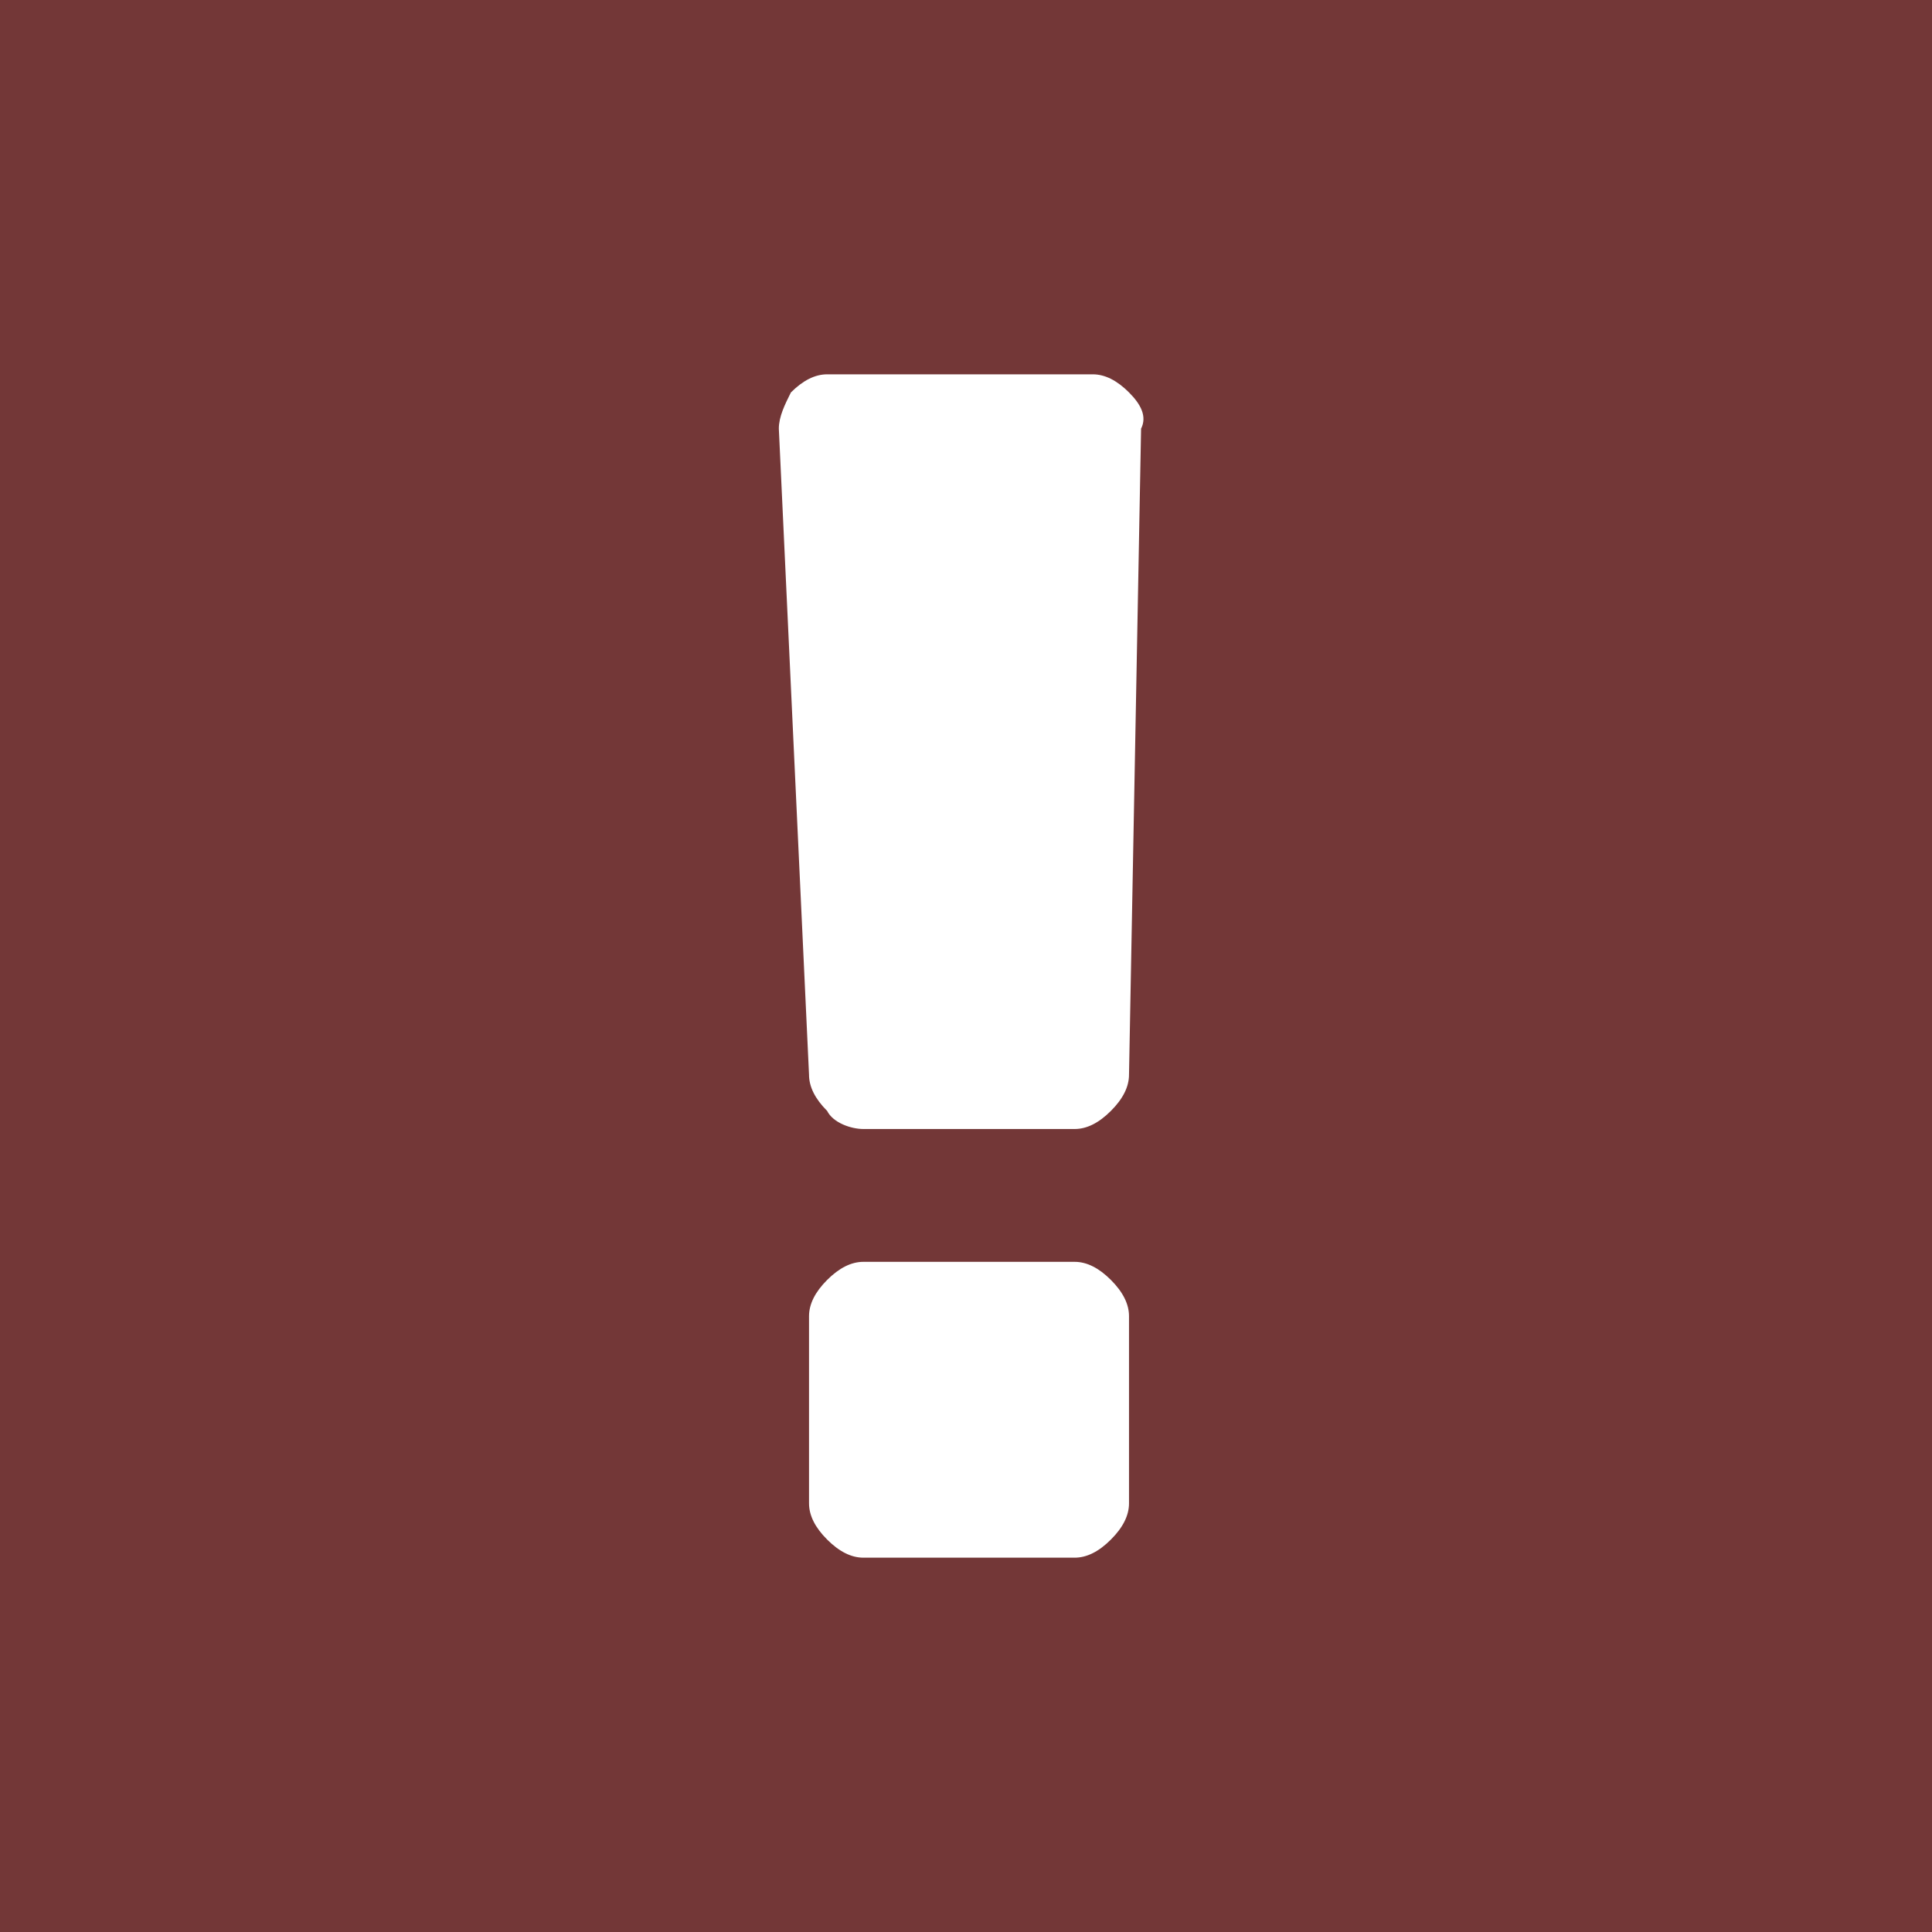
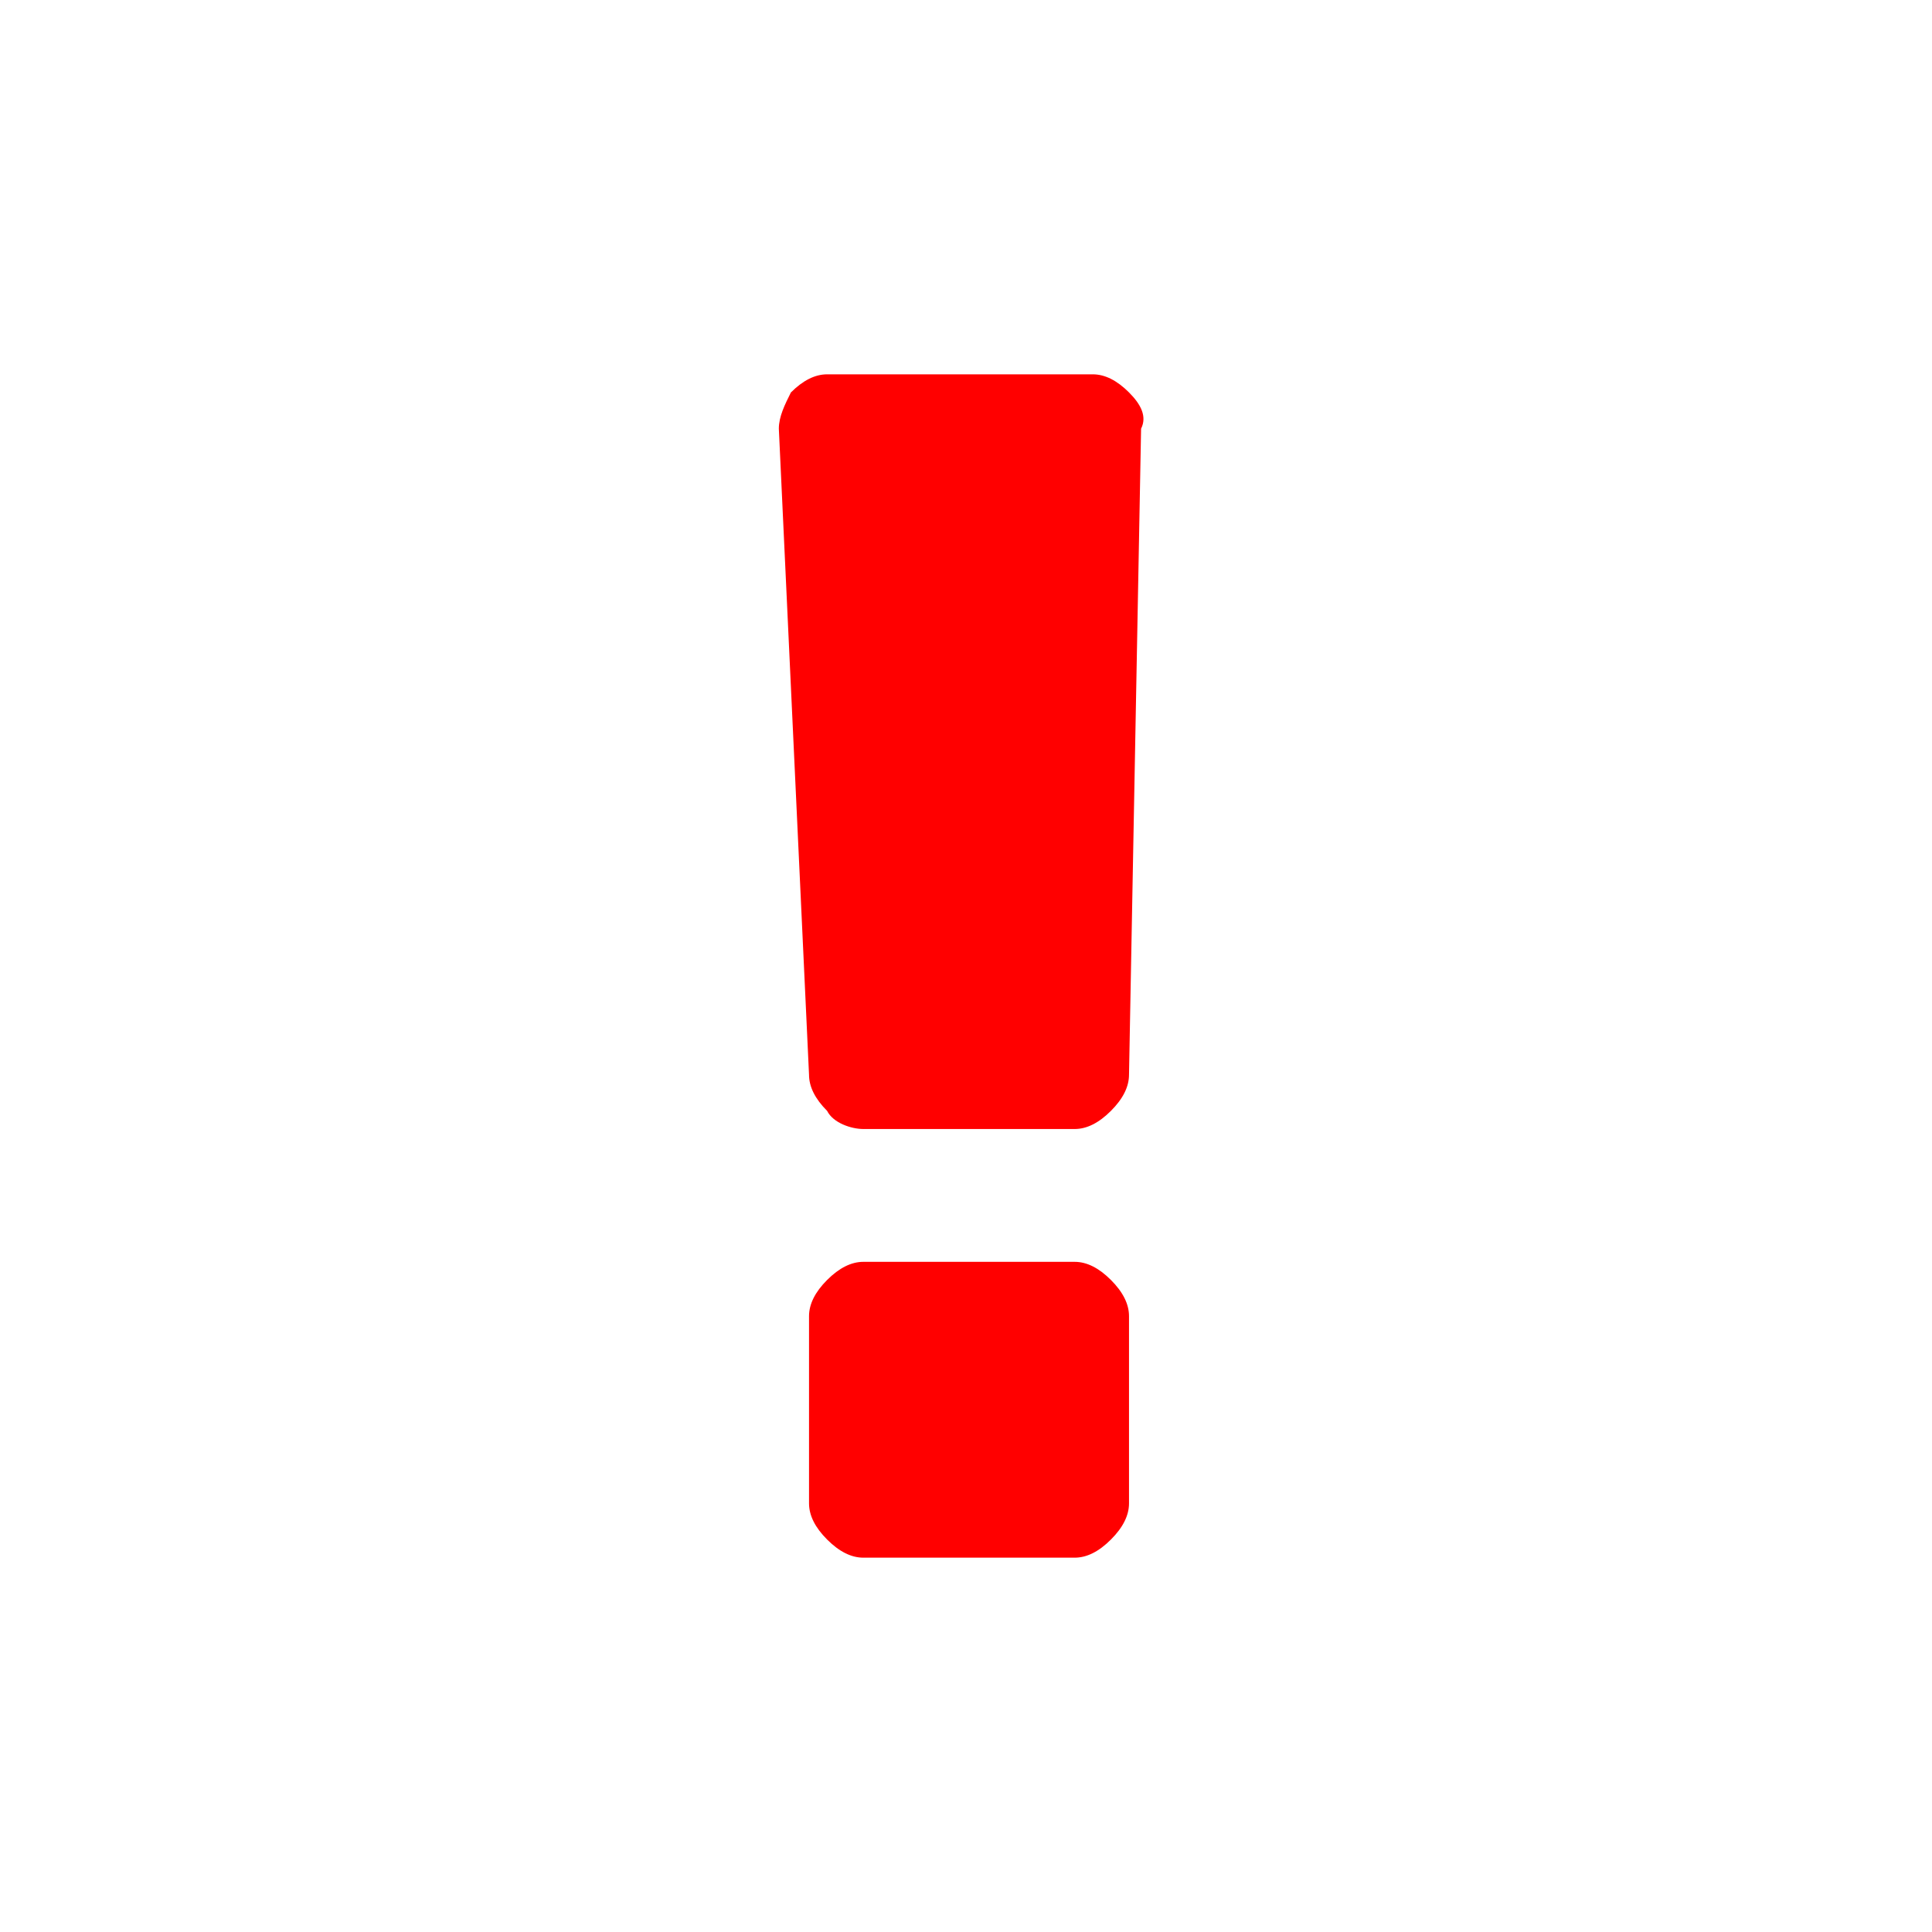
<svg xmlns="http://www.w3.org/2000/svg" viewBox="0 0 32 32">
-   <path fill="#733737" d="M0 0v32h32V0H0zm18.7 24.9c0 .2-.1.4-.3.6-.2.2-.4.3-.6.3h-3.5c-.2 0-.4-.1-.6-.3-.2-.2-.3-.4-.3-.6v-3.1c0-.2.1-.4.3-.6.2-.2.4-.3.6-.3h3.5c.2 0 .4.1.6.3.2.2.3.4.3.6v3.1zm0-7.1c0 .2-.1.4-.3.6-.2.2-.4.3-.6.3h-3.5c-.2 0-.5-.1-.6-.3-.2-.2-.3-.4-.3-.6l-.5-10.7c0-.2.1-.4.2-.6.2-.2.4-.3.6-.3h4.4c.2 0 .4.1.6.3.2.2.3.4.2.6l-.2 10.7z" />
+   <path fill="red" d="M18.7 24.9c0 .2-.1.4-.3.6-.2.2-.4.3-.6.3h-3.5c-.2 0-.4-.1-.6-.3-.2-.2-.3-.4-.3-.6v-3.1c0-.2.1-.4.3-.6.2-.2.4-.3.6-.3h3.5c.2 0 .4.1.6.3.2.2.3.4.3.6v3.1zm0-7.1c0 .2-.1.4-.3.6-.2.2-.4.3-.6.3h-3.5c-.2 0-.5-.1-.6-.3-.2-.2-.3-.4-.3-.6l-.5-10.7c0-.2.1-.4.2-.6.2-.2.4-.3.6-.3h4.4c.2 0 .4.1.6.3.2.2.3.4.2.6l-.2 10.7z" />
</svg>
